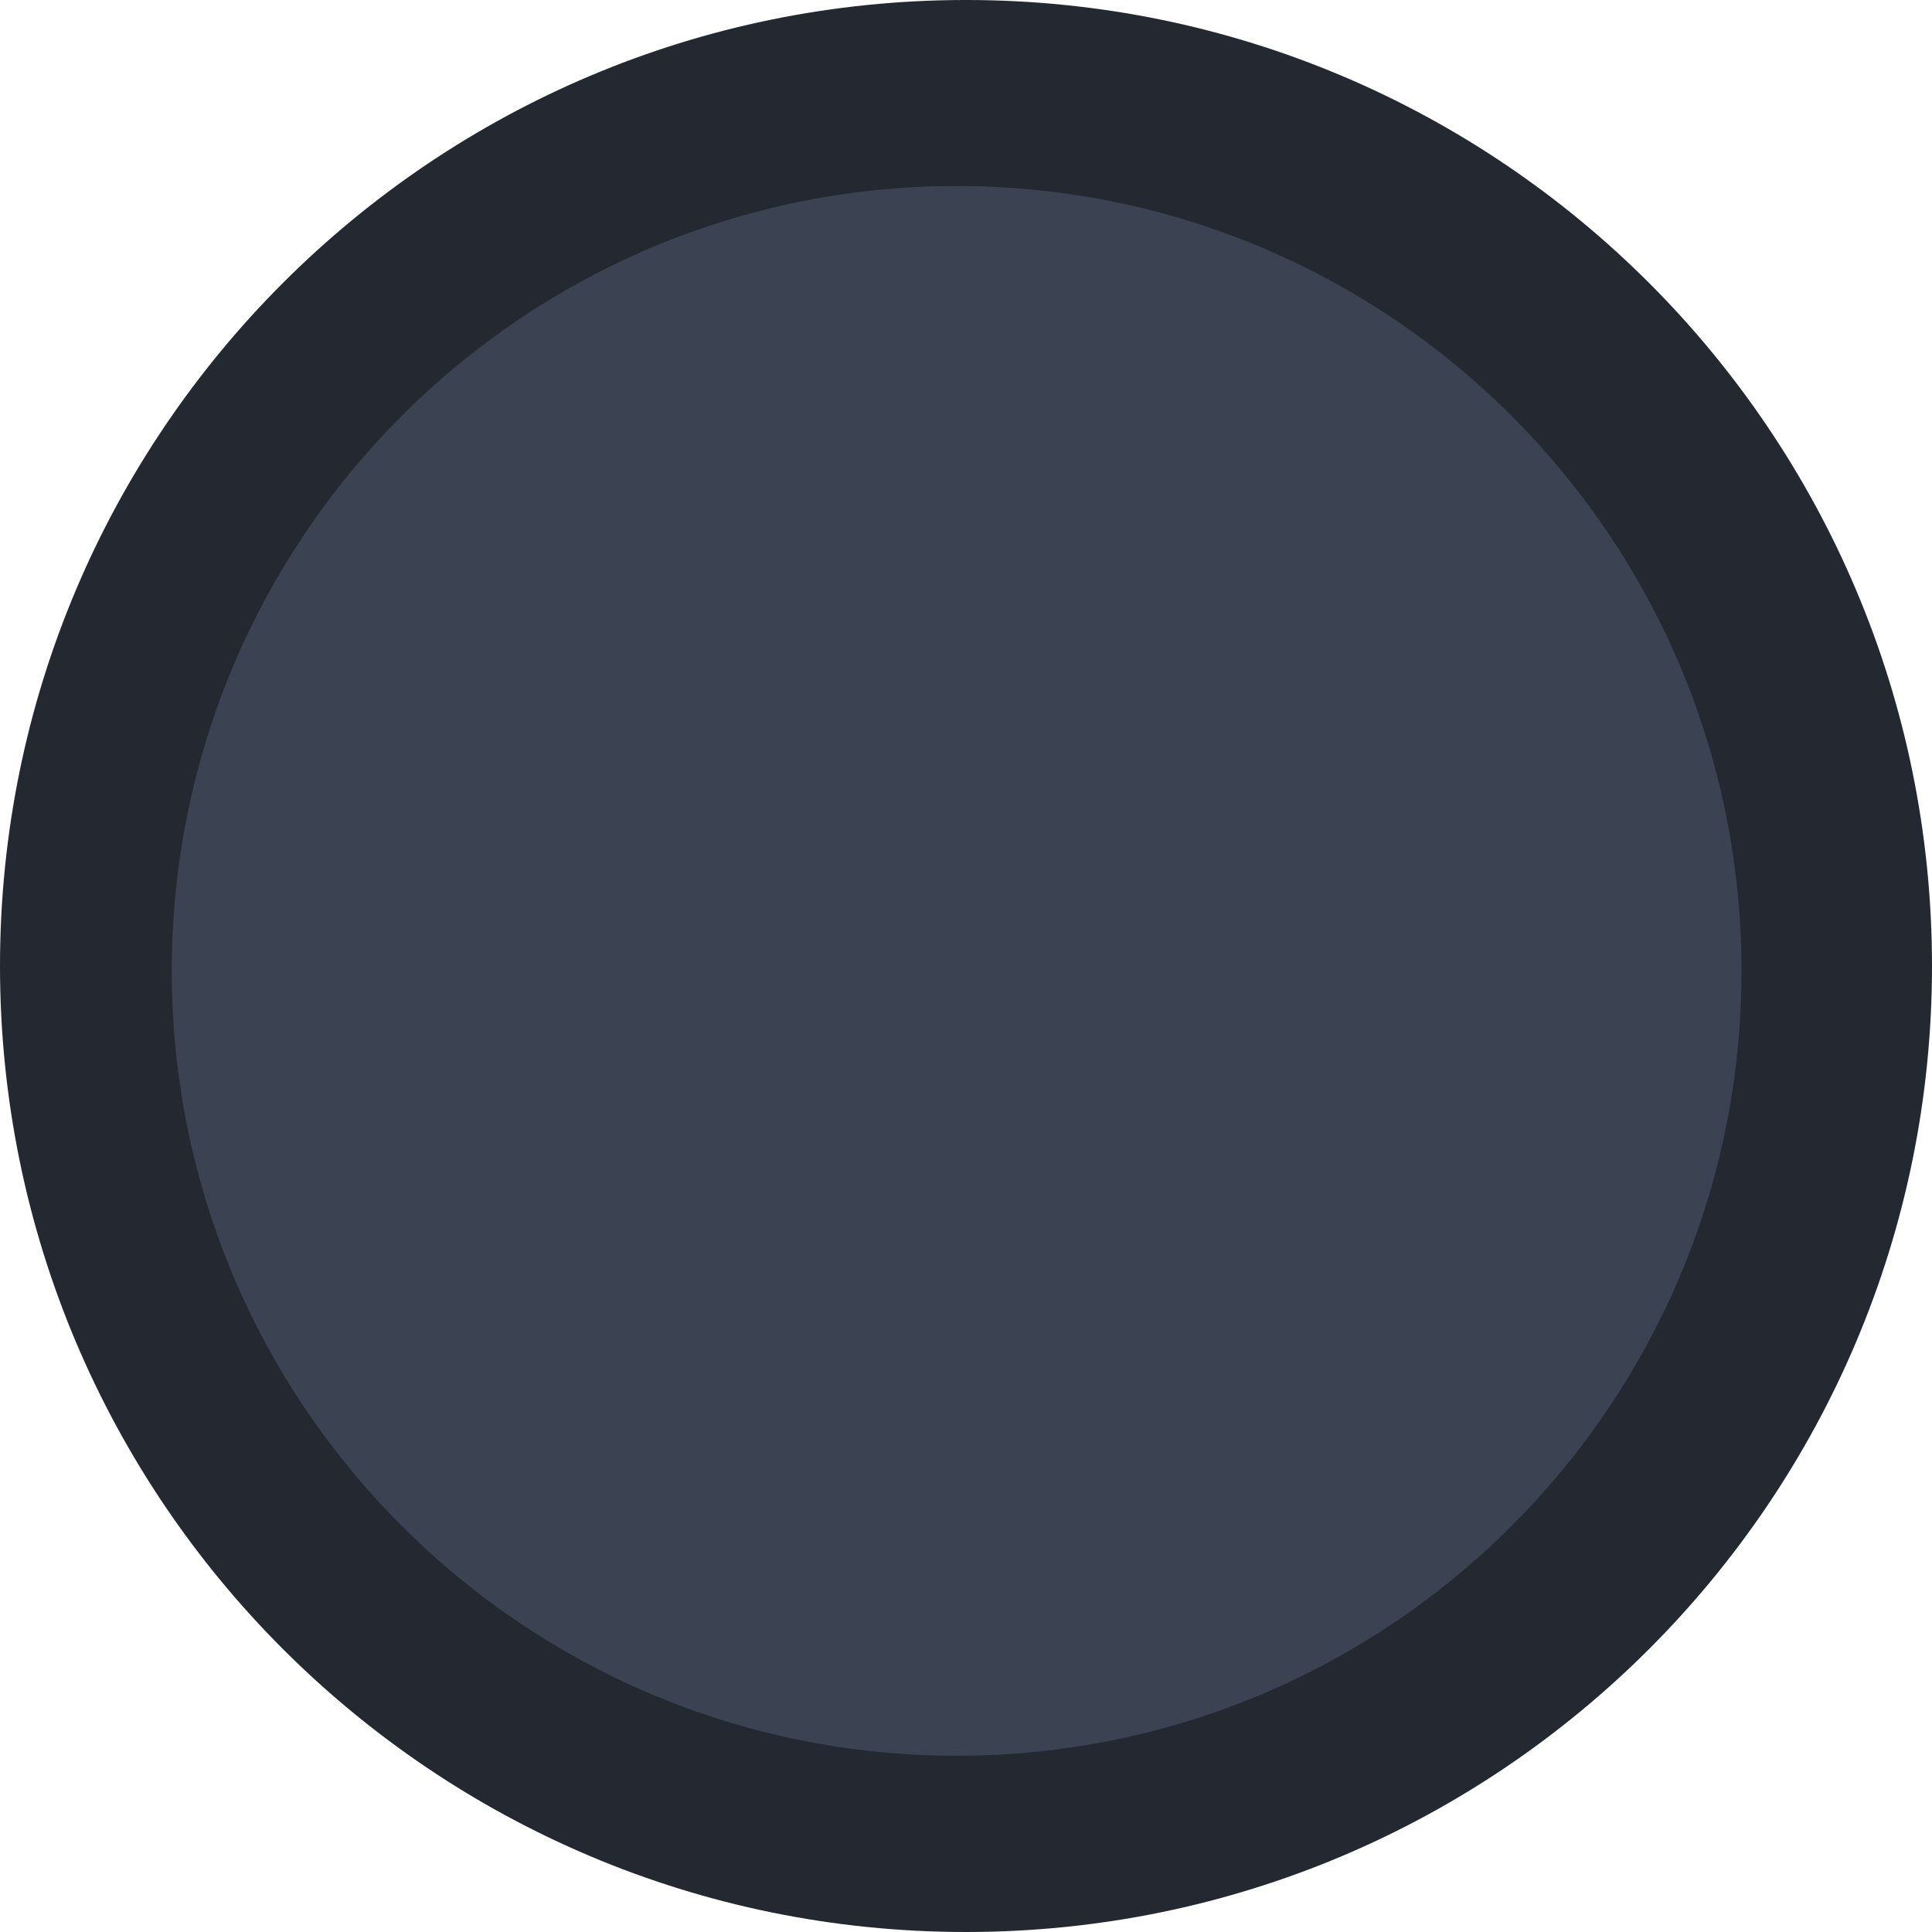
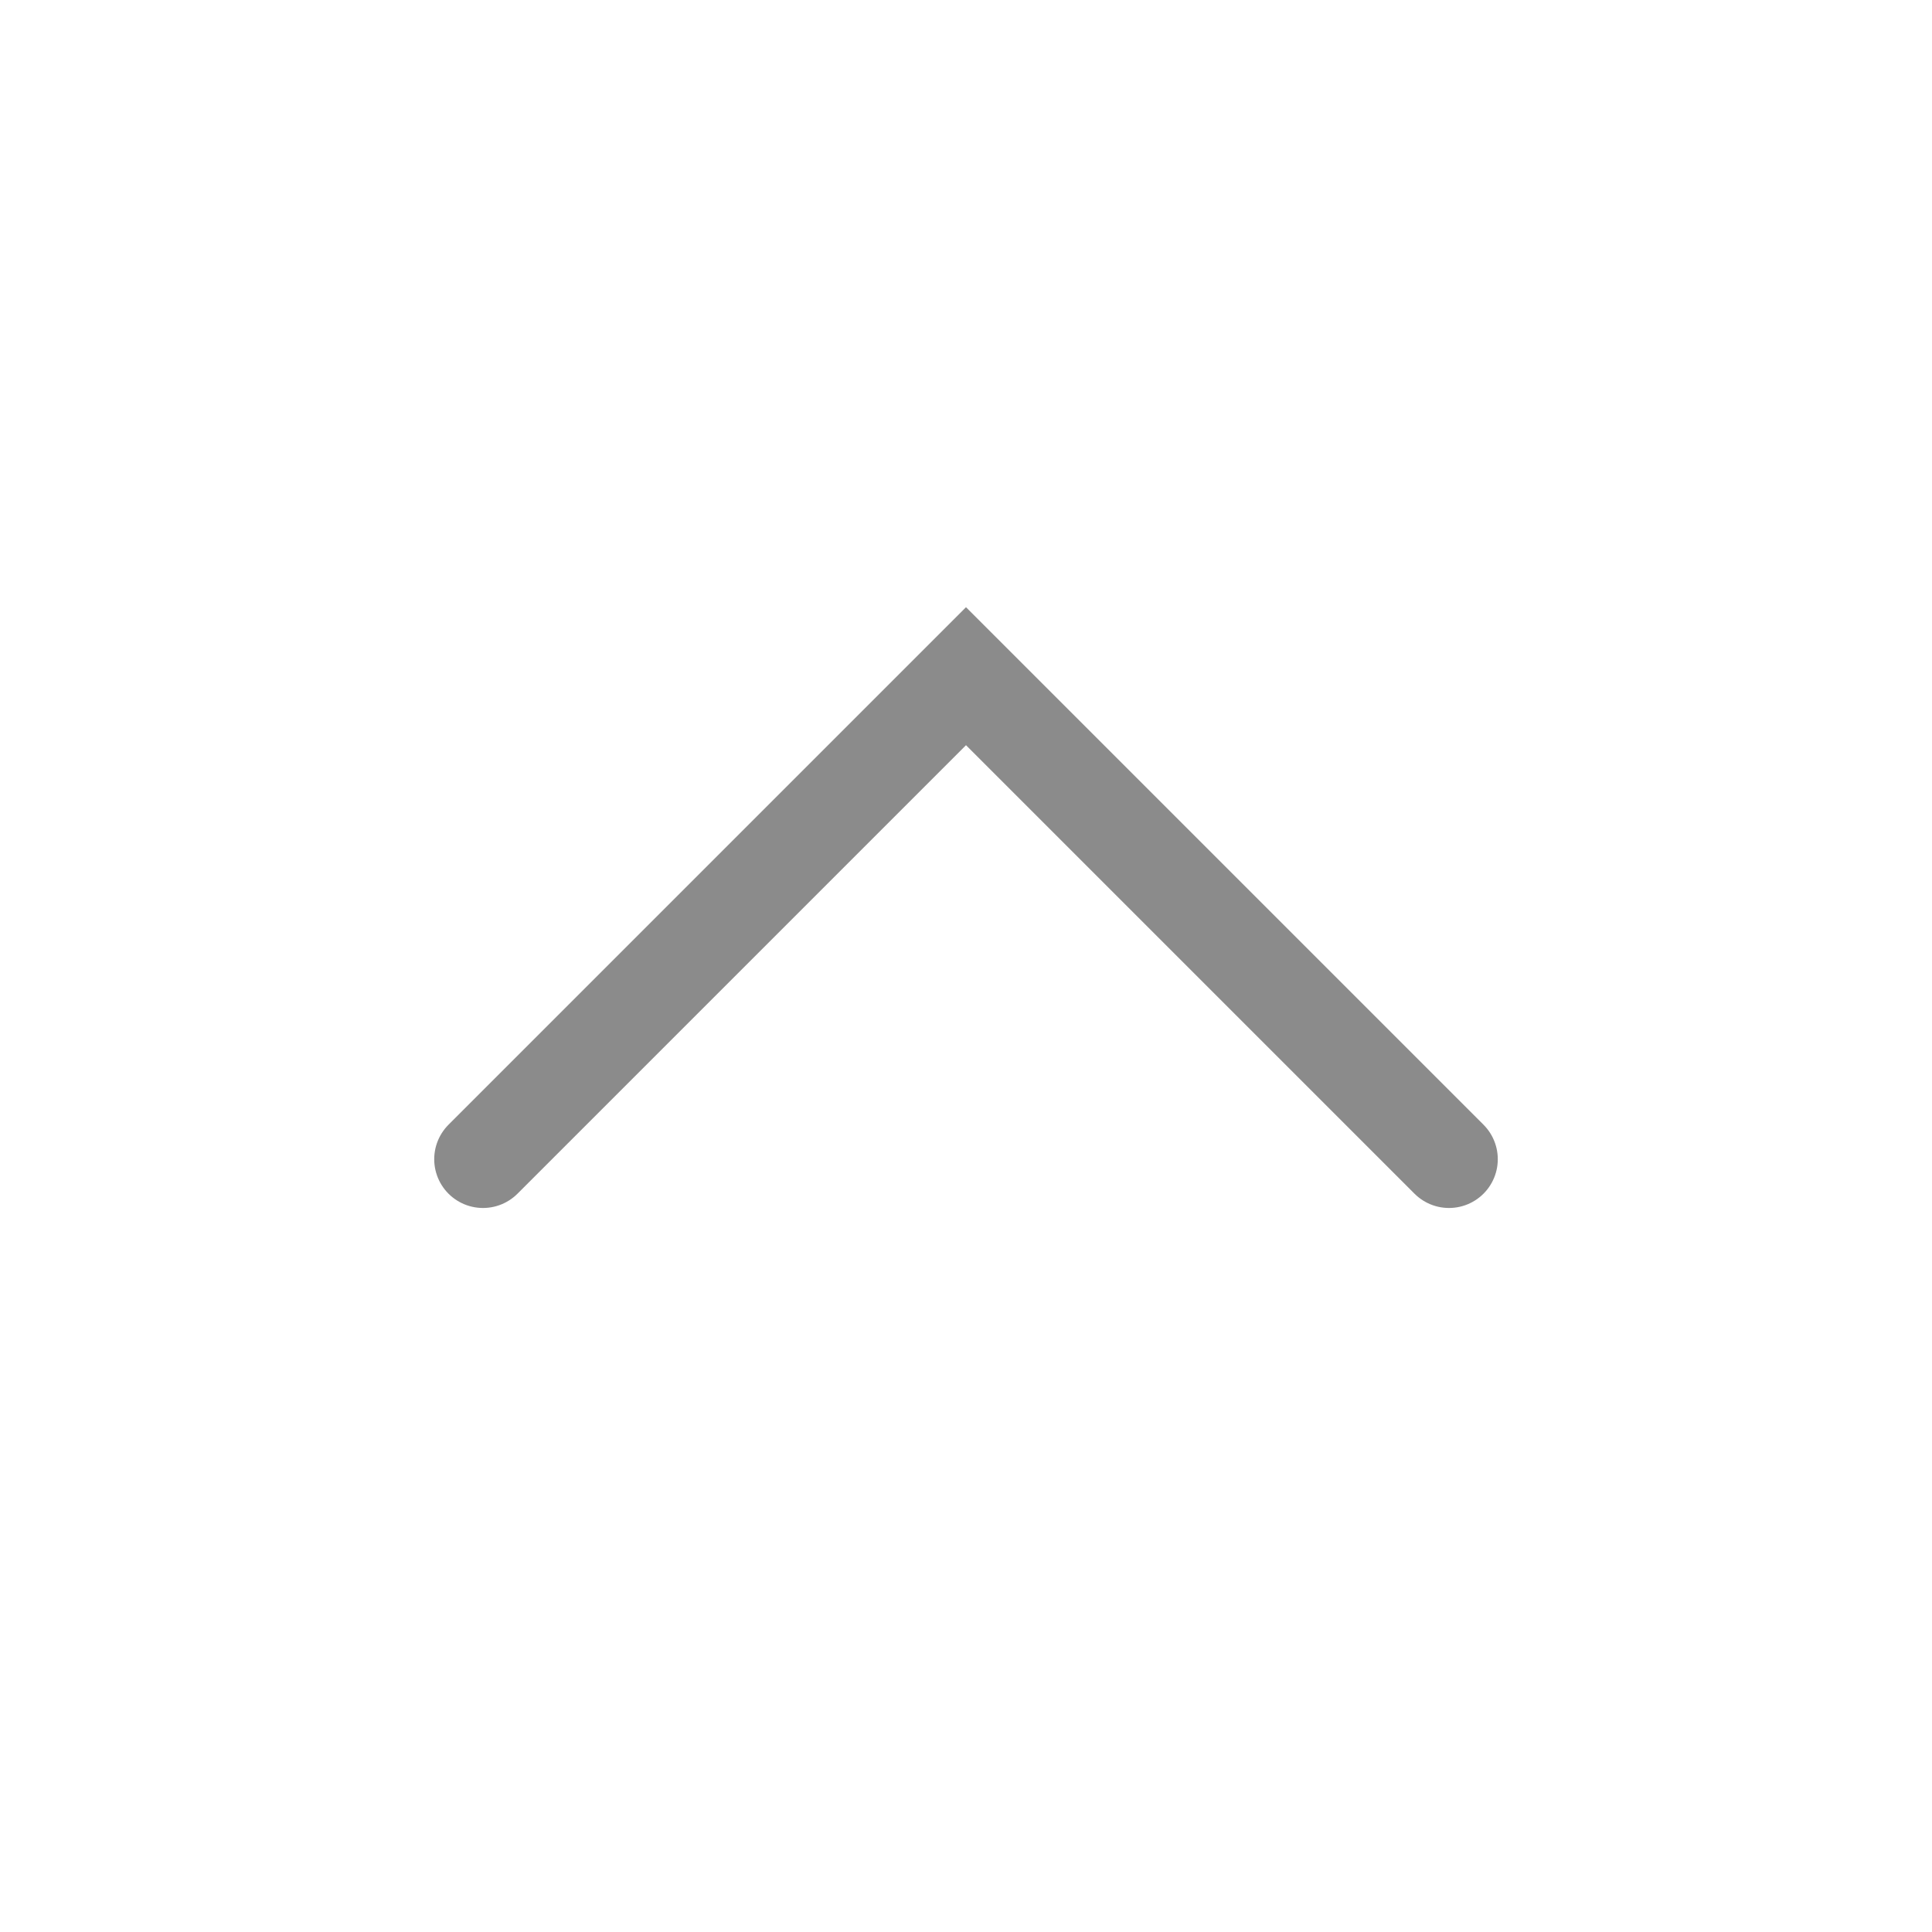
<svg xmlns="http://www.w3.org/2000/svg" viewBox="0 0 50 50" version="1.2" baseProfile="tiny">
  <defs>
</defs>
  <g fill="none" stroke="black" stroke-width="1" fill-rule="evenodd" stroke-linecap="square" stroke-linejoin="bevel">
-     <g fill="#232831" fill-opacity="1" stroke="none" transform="matrix(0.0548323,0,0,-0.0548325,48.0252,93.2491)" font-family="Noto Sans" font-size="10" font-weight="400" font-style="normal">
-       <path vector-effect="none" fill-rule="evenodd" d="M-419.917,788.749 C-168.115,788.749 36.015,992.878 36.015,1244.68 C36.015,1496.49 -168.115,1700.62 -419.917,1700.62 C-671.726,1700.62 -875.856,1496.49 -875.856,1244.68 C-875.856,992.878 -671.726,788.749 -419.917,788.749 " />
+     <g fill="none" stroke="#8b8b8b" stroke-opacity="1" stroke-width="1.01" stroke-linecap="round" stroke-linejoin="miter" stroke-miterlimit="2" transform="matrix(2.5,0,0,2.5,2.5,2.5)" font-family="Noto Sans" font-size="11" font-weight="400" font-style="normal">
+       <polyline fill="none" vector-effect="none" points="4,11 9,6 14,11 " />
    </g>
-     <g fill="#3b4252" fill-opacity="1" stroke="none" transform="matrix(0.0548323,0,0,-0.0548325,48.0252,93.2491)" font-family="Noto Sans" font-size="10" font-weight="400" font-style="normal">
-       <path vector-effect="none" fill-rule="evenodd" d="M-424.328,871.927 C-219.739,871.927 -53.884,1037.78 -53.884,1242.38 C-53.884,1446.97 -219.739,1612.82 -424.328,1612.82 C-628.924,1612.82 -794.779,1446.97 -794.779,1242.38 C-794.779,1037.78 -628.924,871.927 -424.328,871.927 " />
-     </g>
-     <g fill="none" stroke="#000000" stroke-opacity="1" stroke-width="1" stroke-linecap="square" stroke-linejoin="bevel" transform="matrix(1,0,0,1,0,0)" font-family="Noto Sans" font-size="10" font-weight="400" font-style="normal">
+     <g fill="none" stroke="#000000" stroke-opacity="1" stroke-width="1" stroke-linecap="square" stroke-linejoin="bevel" transform="matrix(1,0,0,1,0,0)" font-family="Noto Sans" font-size="11" font-weight="400" font-style="normal">
</g>
  </g>
</svg>
